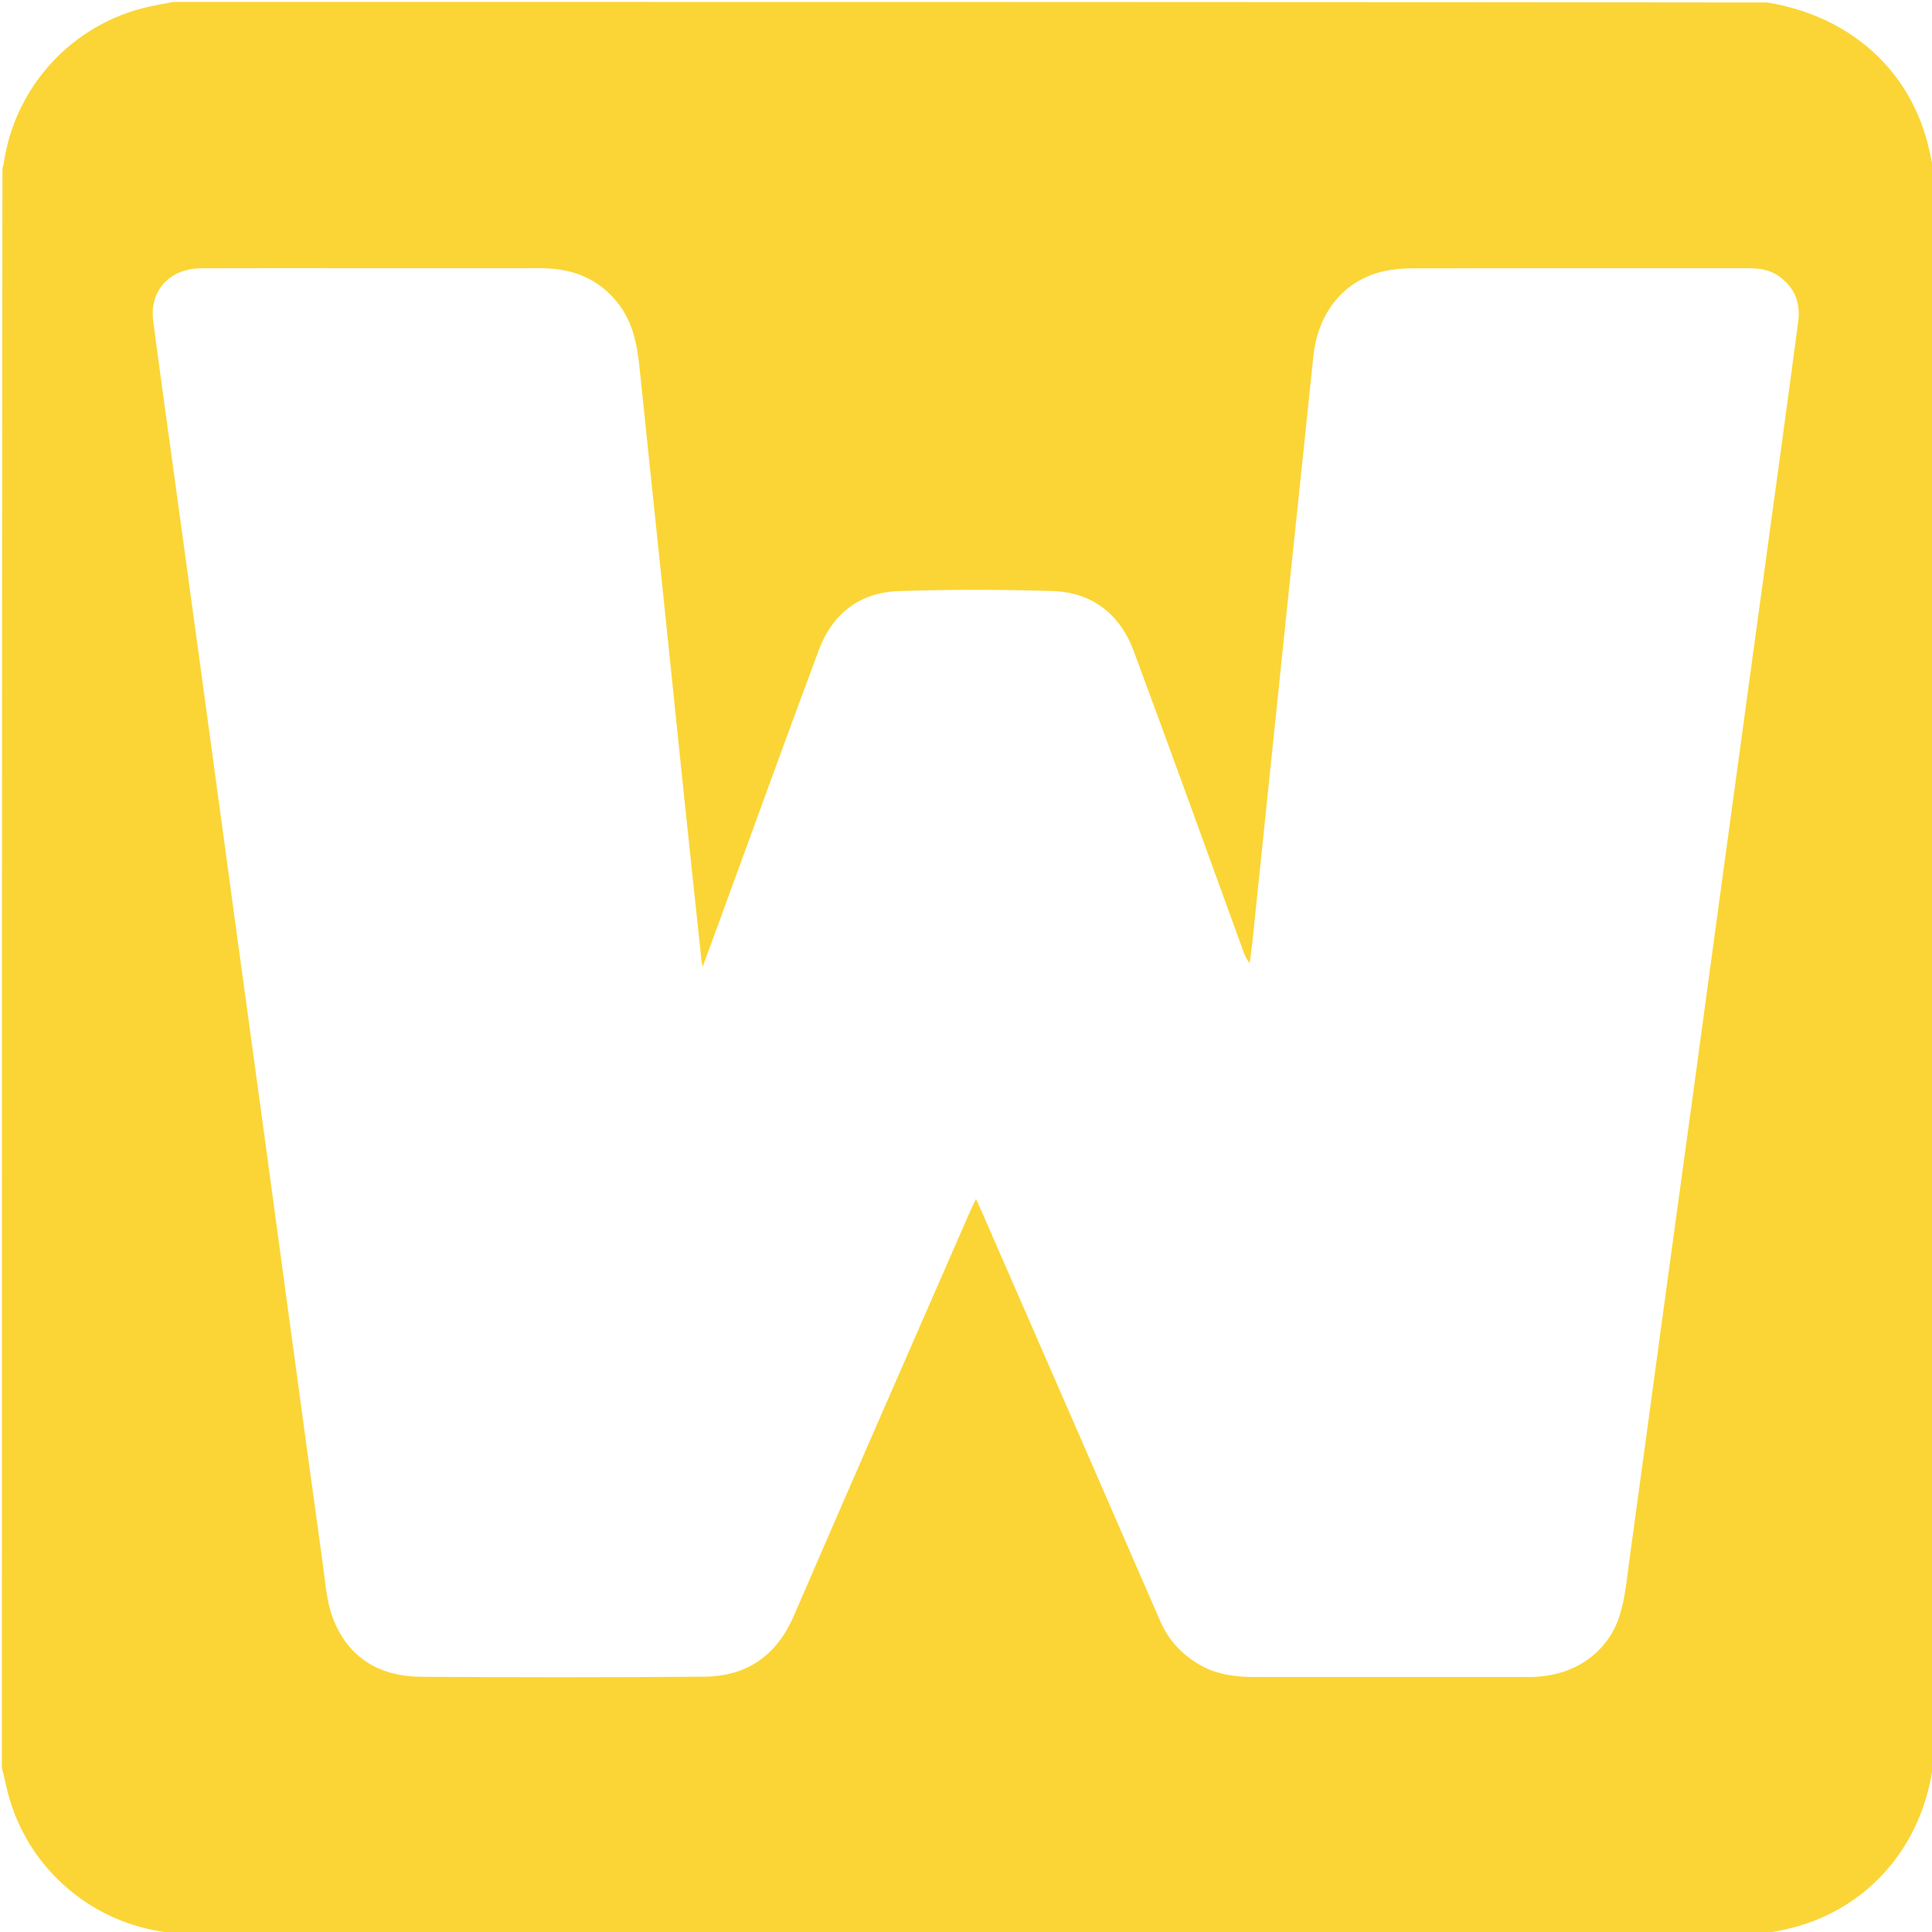
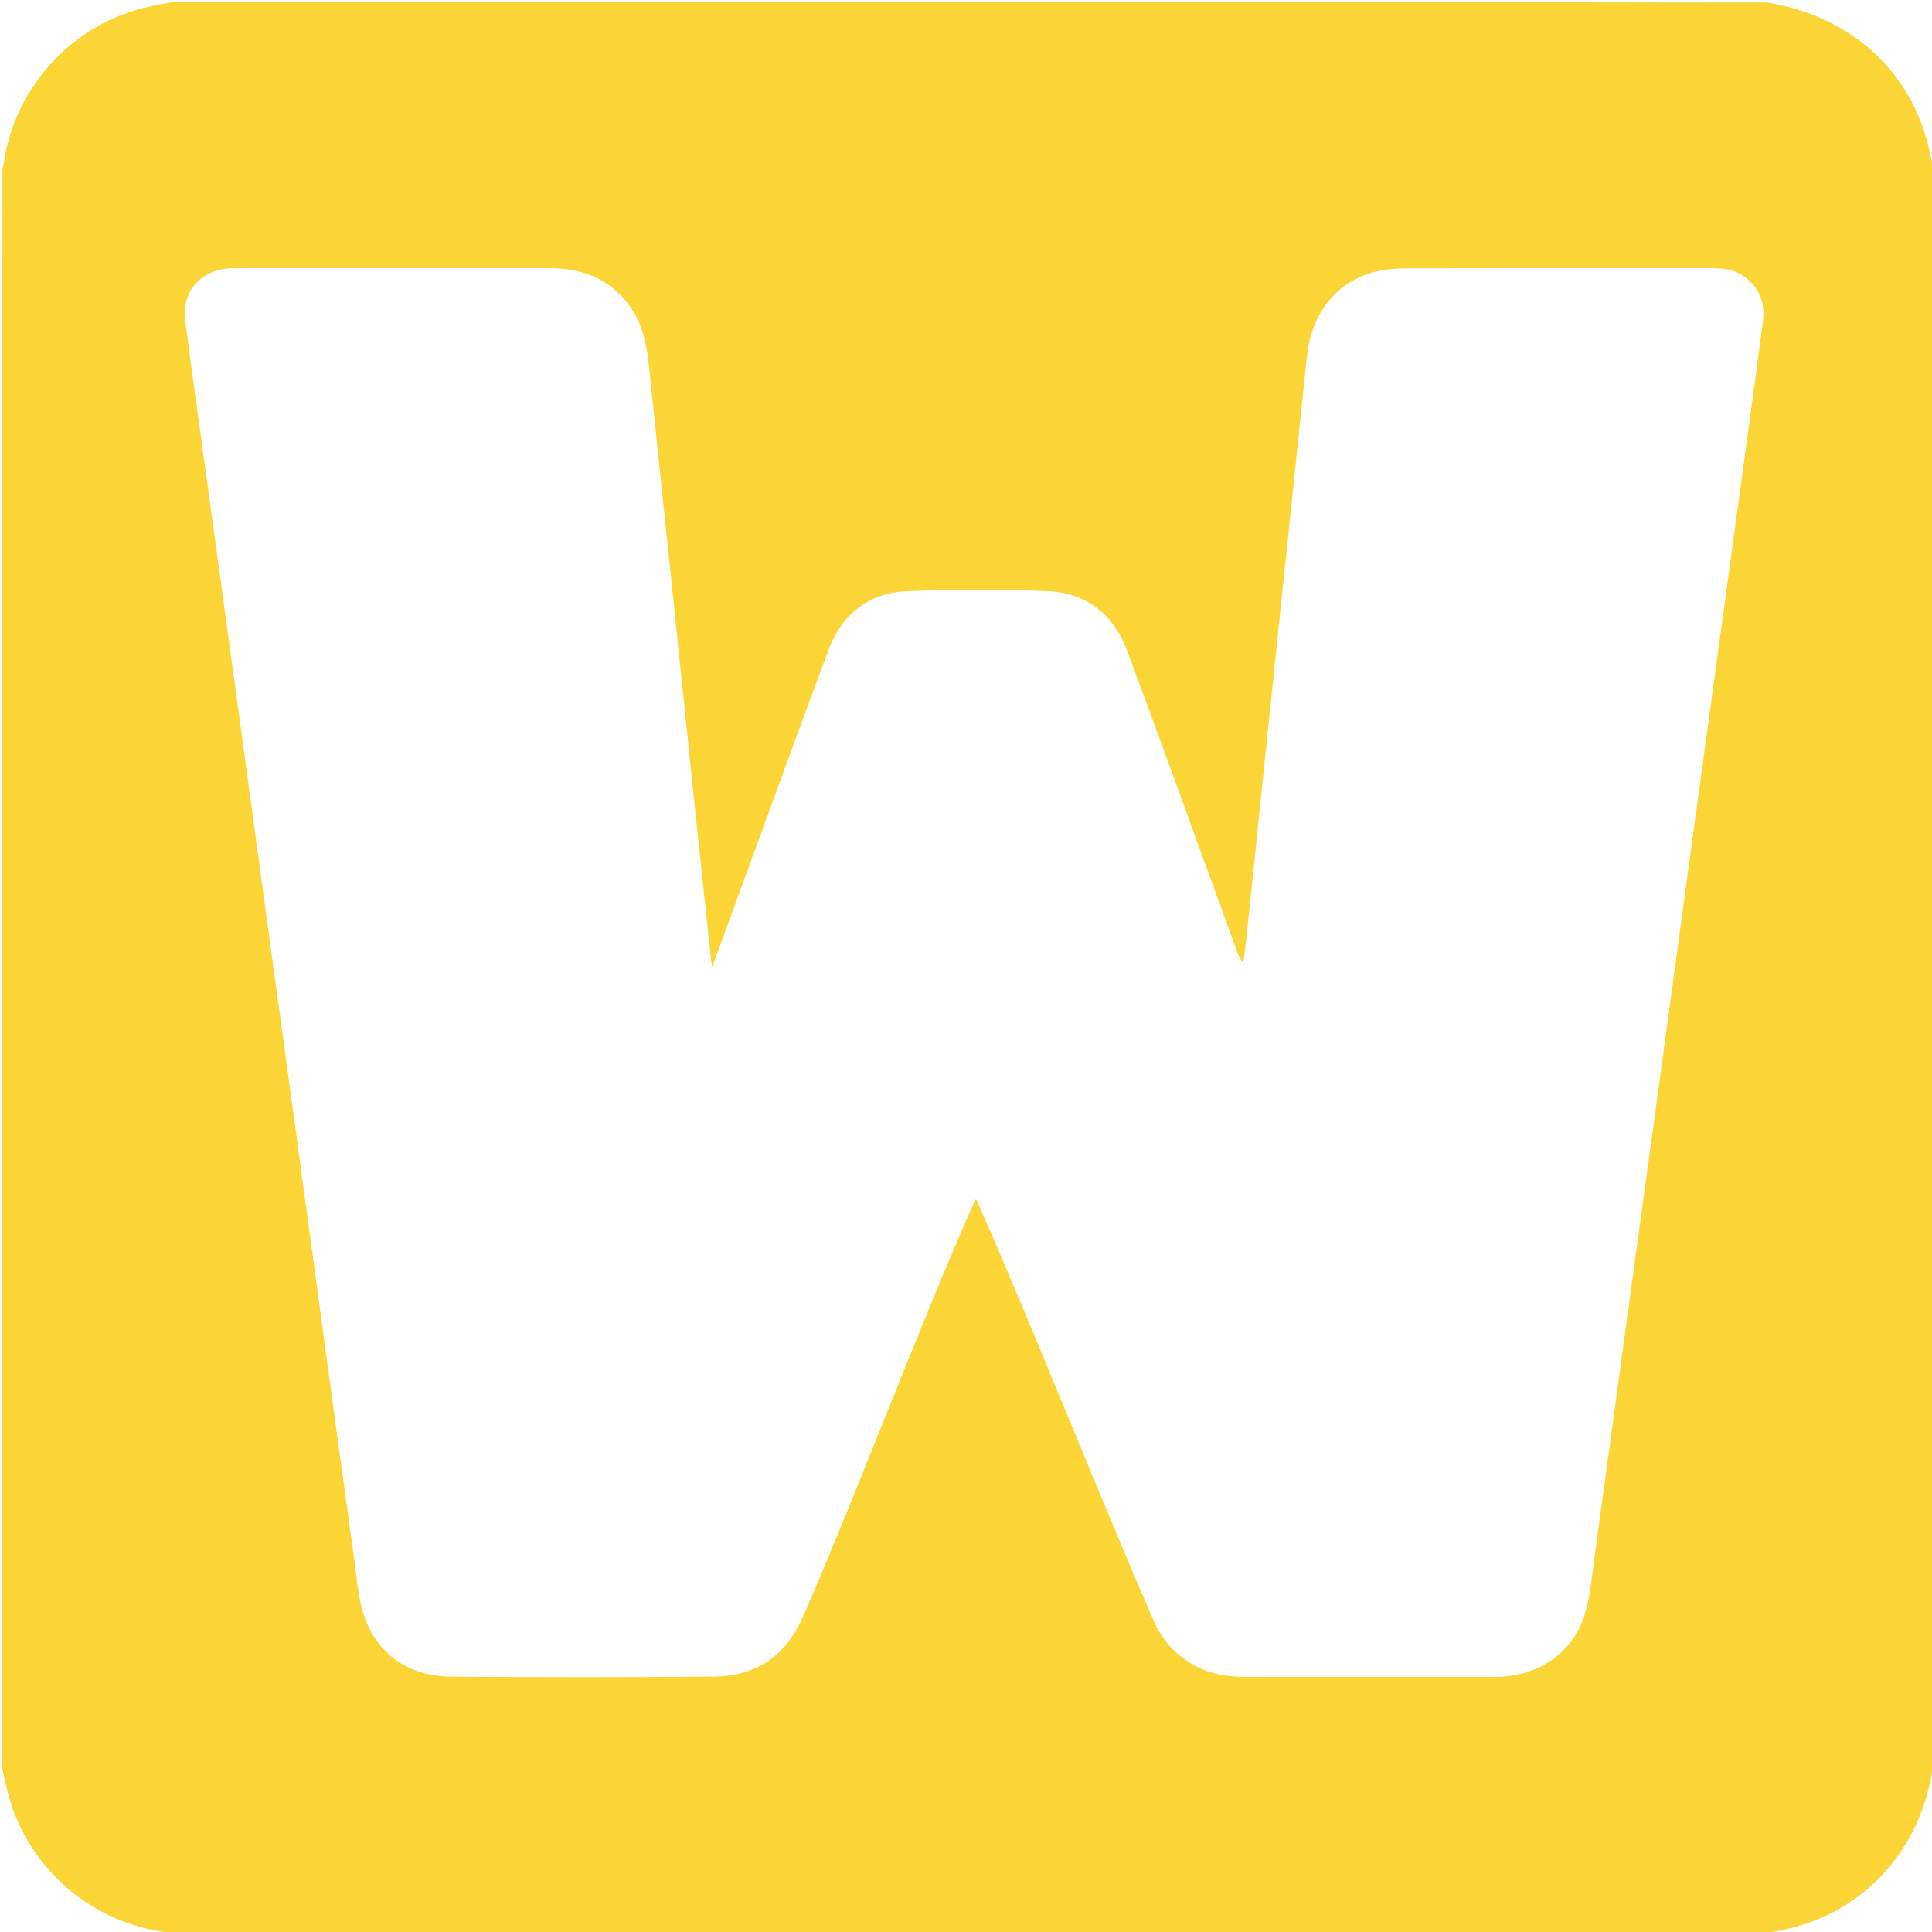
<svg xmlns="http://www.w3.org/2000/svg" version="1.1" id="Layer_1" x="0px" y="0px" width="100%" viewBox="0 0 1024 1024" enable-background="new 0 0 1024 1024">
-   <path fill="#FBD535" opacity="1" stroke="none" d=" M1,937 C1,654.637 1,372.275 1.296,89.207 C1.726,87.852 1.893,87.208 1.988,86.552 C7.912,45.678 38.551,12.559 78.822,3.565 C83.188,2.59 87.606,1.849 92,1 C373.363,1 654.725,1 936.762,1.324 C981.214,8.613 1013.242,37.909 1022.56,79.529 C1023.414,83.343 1024.189,87.176 1025,91 C1025,372.696 1025,654.392 1024.681,936.769 C1024.226,938.097 1024.063,938.74 1023.956,939.392 C1017.068,981.496 987.346,1013.498 946.677,1022.54 C942.477,1023.474 938.227,1024.185 934,1025 C653.637,1025 373.275,1025 92.099,1024.836 C90.639,1024.529 89.998,1024.326 89.343,1024.25 C46.848,1019.356 12.008,987.72 3.178,946.025 C2.537,942.999 1.73,940.008 1,937 M804.462,888.844 C806.461,888.843 808.46,888.84 810.459,888.841 C835.795,888.843 852.406,874.559 858.21,856.964 C861.608,846.664 862.406,835.456 863.914,824.592 C869.498,784.352 874.869,744.083 880.361,703.831 C885.875,663.414 891.46,623.007 896.975,582.591 C902.469,542.339 907.899,502.078 913.385,461.824 C918.915,421.242 924.478,380.664 930.027,340.084 C934.878,304.617 939.744,269.152 944.575,233.682 C947.451,212.566 950.324,191.449 953.097,170.319 C954.369,160.625 951.31,152.648 943.294,146.689 C938.324,142.994 932.665,142.163 926.75,142.162 C867.418,142.152 808.086,142.123 748.754,142.218 C743.788,142.226 738.712,142.589 733.875,143.649 C712.452,148.346 698.551,165.323 696.091,189.038 C691.161,236.578 686.127,284.108 681.179,331.647 C675.368,387.468 669.609,443.294 663.807,499.116 C663.412,502.913 662.85,506.692 662.365,510.48 C660.548,508.313 659.706,506.169 658.918,504.005 C639.608,450.993 620.543,397.889 600.874,345.01 C593.604,325.466 578.859,313.889 557.773,313.257 C530.635,312.443 503.432,312.407 476.298,313.29 C455.672,313.961 441.179,325.289 433.997,344.531 C416.073,392.555 398.671,440.774 381.055,488.913 C378.334,496.348 375.592,503.775 372.389,512.485 C372.021,510.254 371.852,509.475 371.768,508.687 C368.529,478.216 365.261,447.749 362.076,417.273 C358.251,380.668 354.517,344.053 350.709,307.446 C346.798,269.846 342.802,232.255 338.938,194.65 C337.698,182.585 335.454,170.959 327.782,161.022 C317.235,147.361 302.986,142.113 286.225,142.142 C254.392,142.197 222.559,142.156 190.727,142.156 C162.727,142.156 134.728,142.083 106.729,142.184 C89.931,142.245 79.077,154.002 81.198,170.151 C85.47,202.671 90.051,235.151 94.499,267.647 C99.332,302.949 104.173,338.249 108.987,373.553 C114.159,411.496 119.289,449.444 124.465,487.387 C129.281,522.69 134.152,557.985 138.961,593.288 C144.445,633.541 149.871,673.802 155.35,714.056 C160.56,752.33 165.736,790.609 171.085,828.864 C172.419,838.405 172.998,848.369 176.303,857.253 C184.21,878.511 200.965,888.589 223.206,888.726 C273.203,889.034 323.205,889.084 373.2,888.669 C395.825,888.481 411.611,877.588 420.795,856.313 C451.866,784.335 483.403,712.557 514.77,640.707 C515.445,639.161 516.227,637.661 517.288,635.457 C518.473,638.049 519.257,639.697 519.986,641.368 C551.672,713.987 583.411,786.583 614.969,859.258 C619.354,869.355 626.332,876.791 635.602,882.232 C644.643,887.539 654.697,888.835 664.975,888.838 C711.141,888.852 757.307,888.844 804.462,888.844 z" />
-   <path opacity="1" stroke="none" d=" M1025,90.531 C1024.189,87.176 1023.414,83.343 1022.56,79.529 C1013.242,37.909 981.214,8.613 937.218,1.324 C966.261,1 995.522,1 1025,1 C1025,30.687 1025,60.375 1025,90.531 z" style="fill: rgba(255, 255, 253, 0);" />
-   <path opacity="1" stroke="none" d=" M934.469,1025 C938.227,1024.185 942.477,1023.474 946.677,1022.54 C987.346,1013.498 1017.068,981.496 1023.956,939.392 C1024.063,938.74 1024.226,938.097 1024.681,937.225 C1025,966.261 1025,995.523 1025,1025 C994.979,1025 964.958,1025 934.469,1025 z" style="fill: rgba(255, 255, 253, 0);" />
-   <path opacity="1" stroke="none" d=" M1,937.469 C1.73,940.008 2.537,942.999 3.178,946.025 C12.008,987.72 46.848,1019.356 89.343,1024.25 C89.998,1024.326 90.639,1024.529 91.643,1024.836 C61.741,1025 31.482,1025 1,1025 C1,995.979 1,966.958 1,937.469 z" style="fill: rgba(255, 255, 254, 0);" />
-   <path opacity="1" stroke="none" d=" M91.531,1 C87.606,1.849 83.188,2.59 78.822,3.565 C38.551,12.559 7.912,45.678 1.988,86.552 C1.893,87.208 1.726,87.852 1.296,88.751 C1,59.739 1,30.477 1,1 C31.021,1 61.042,1 91.531,1 z" style="fill: rgba(255, 255, 254, 0);" />
-   <path opacity="1" stroke="none" d=" M803.967,888.844 C757.307,888.844 711.141,888.852 664.975,888.838 C654.697,888.835 644.643,887.539 635.602,882.232 C626.332,876.791 619.354,869.355 614.969,859.258 C583.411,786.583 551.672,713.987 519.986,641.368 C519.257,639.697 518.473,638.049 517.288,635.457 C516.227,637.661 515.445,639.161 514.77,640.707 C483.403,712.557 451.866,784.335 420.795,856.313 C411.611,877.588 395.825,888.481 373.2,888.669 C323.205,889.084 273.203,889.034 223.206,888.726 C200.965,888.589 184.21,878.511 176.303,857.253 C172.998,848.369 172.419,838.405 171.085,828.864 C165.736,790.609 160.56,752.33 155.35,714.056 C149.871,673.802 144.445,633.541 138.961,593.288 C134.152,557.985 129.281,522.69 124.465,487.387 C119.289,449.444 114.159,411.496 108.987,373.553 C104.173,338.249 99.332,302.949 94.499,267.647 C90.051,235.151 85.47,202.671 81.198,170.151 C79.077,154.002 89.931,142.245 106.729,142.184 C134.728,142.083 162.727,142.156 190.727,142.156 C222.559,142.156 254.392,142.197 286.225,142.142 C302.986,142.113 317.235,147.361 327.782,161.022 C335.454,170.959 337.698,182.585 338.938,194.65 C342.802,232.255 346.798,269.846 350.709,307.446 C354.517,344.053 358.251,380.668 362.076,417.273 C365.261,447.749 368.529,478.216 371.768,508.687 C371.852,509.475 372.021,510.254 372.389,512.485 C375.592,503.775 378.334,496.348 381.055,488.913 C398.671,440.774 416.073,392.555 433.997,344.531 C441.179,325.289 455.672,313.961 476.298,313.29 C503.432,312.407 530.635,312.443 557.773,313.257 C578.859,313.889 593.604,325.466 600.874,345.01 C620.543,397.889 639.608,450.993 658.918,504.005 C659.706,506.169 660.548,508.313 662.365,510.48 C662.85,506.692 663.412,502.913 663.807,499.116 C669.609,443.294 675.368,387.468 681.179,331.647 C686.127,284.108 691.161,236.578 696.091,189.038 C698.551,165.323 712.452,148.346 733.875,143.649 C738.712,142.589 743.788,142.226 748.754,142.218 C808.086,142.123 867.418,142.152 926.75,142.162 C932.665,142.163 938.324,142.994 943.294,146.689 C951.31,152.648 954.369,160.625 953.097,170.319 C950.324,191.449 947.451,212.566 944.575,233.682 C939.744,269.152 934.878,304.617 930.027,340.084 C924.478,380.664 918.915,421.242 913.385,461.824 C907.899,502.078 902.469,542.339 896.975,582.591 C891.46,623.007 885.875,663.414 880.361,703.831 C874.869,744.083 869.498,784.352 863.914,824.592 C862.406,835.456 861.608,846.664 858.21,856.964 C852.406,874.559 835.795,888.843 810.459,888.841 C808.46,888.84 806.461,888.843 803.967,888.844 z" style="fill: rgba(255, 255, 255, 0);" />
+   <path fill="#FBD535" opacity="1" stroke="none" d="M 1 937 C 1 654.637 1 372.275 1.296 89.207 C 1.726 87.852 1.893 87.208 1.988 86.552 C 7.912 45.678 38.551 12.559 78.822 3.565 C 83.188 2.59 87.606 1.849 92 1 C 373.363 1 654.725 1 936.762 1.324 C 981.214 8.613 1013.242 37.909 1022.56 79.529 C 1023.414 83.343 1024.189 87.176 1025 91 C 1025 372.696 1025 654.392 1024.681 936.769 C 1024.226 938.097 1024.063 938.74 1023.956 939.392 C 1017.068 981.496 987.346 1013.498 946.677 1022.54 C 942.477 1023.474 938.227 1024.185 934 1025 C 653.637 1025 373.275 1025 92.099 1024.836 C 90.639 1024.529 89.998 1024.326 89.343 1024.25 C 46.848 1019.356 12.008 987.72 3.178 946.025 C 2.537 942.999 1.73 940.008 1 937 M 785.774 888.844 C 787.773 888.843 789.772 888.84 791.771 888.841 C 817.107 888.843 833.718 874.559 839.522 856.964 C 842.92 846.664 843.718 835.456 845.226 824.592 C 850.81 784.352 856.181 744.083 861.673 703.831 C 867.187 663.414 872.772 623.007 878.287 582.591 C 883.781 542.339 889.211 502.078 894.697 461.824 C 900.227 421.242 905.79 380.664 911.339 340.084 C 916.19 304.617 921.056 269.152 925.887 233.682 C 928.763 212.566 931.636 191.449 934.409 170.319 C 935.681 160.625 932.622 152.648 924.606 146.689 C 919.636 142.994 913.977 142.163 908.062 142.162 C 848.73 142.152 804.688 142.123 745.356 142.218 C 740.39 142.226 735.314 142.589 730.477 143.649 C 709.054 148.346 695.153 165.323 692.693 189.038 C 687.763 236.578 682.729 284.108 677.781 331.647 C 671.97 387.468 666.211 443.294 660.409 499.116 C 660.014 502.913 659.452 506.692 658.967 510.48 C 657.15 508.313 656.308 506.169 655.52 504.005 C 636.21 450.993 617.145 397.889 597.476 345.01 C 590.206 325.466 575.461 313.889 554.375 313.257 C 527.237 312.443 508.529 312.407 481.395 313.29 C 460.769 313.961 446.276 325.289 439.094 344.531 C 421.17 392.555 403.768 440.774 386.152 488.913 C 383.431 496.348 380.689 503.775 377.486 512.485 C 377.118 510.254 376.949 509.475 376.865 508.687 C 373.626 478.216 370.358 447.749 367.173 417.273 C 363.348 380.668 359.614 344.053 355.806 307.446 C 351.895 269.846 347.899 232.255 344.035 194.65 C 342.795 182.585 340.551 170.959 332.879 161.022 C 322.332 147.361 308.083 142.113 291.322 142.142 C 259.489 142.197 239.549 142.156 207.716 142.156 C 179.717 142.156 151.717 142.083 123.718 142.184 C 106.92 142.245 96.066 154.002 98.187 170.151 C 102.459 202.671 107.04 235.151 111.489 267.647 C 116.321 302.949 121.163 338.249 125.976 373.553 C 131.149 411.496 136.279 449.444 141.454 487.387 C 146.27 522.69 151.141 557.985 155.951 593.288 C 161.434 633.541 166.861 673.802 172.34 714.056 C 177.549 752.33 182.725 790.609 188.074 828.864 C 189.409 838.405 189.987 848.369 193.292 857.253 C 201.199 878.511 217.955 888.589 240.195 888.726 C 290.192 889.034 328.302 889.084 378.297 888.669 C 400.922 888.481 416.708 877.588 425.892 856.313 C 456.963 784.335 483.403 712.557 514.77 640.707 C 515.445 639.161 516.227 637.661 517.288 635.457 C 518.473 638.049 519.257 639.697 519.986 641.368 C 551.672 713.987 580.013 786.583 611.571 859.258 C 615.956 869.355 622.934 876.791 632.204 882.232 C 641.245 887.539 651.299 888.835 661.577 888.838 C 707.743 888.852 738.619 888.844 785.774 888.844 Z" />
</svg>
